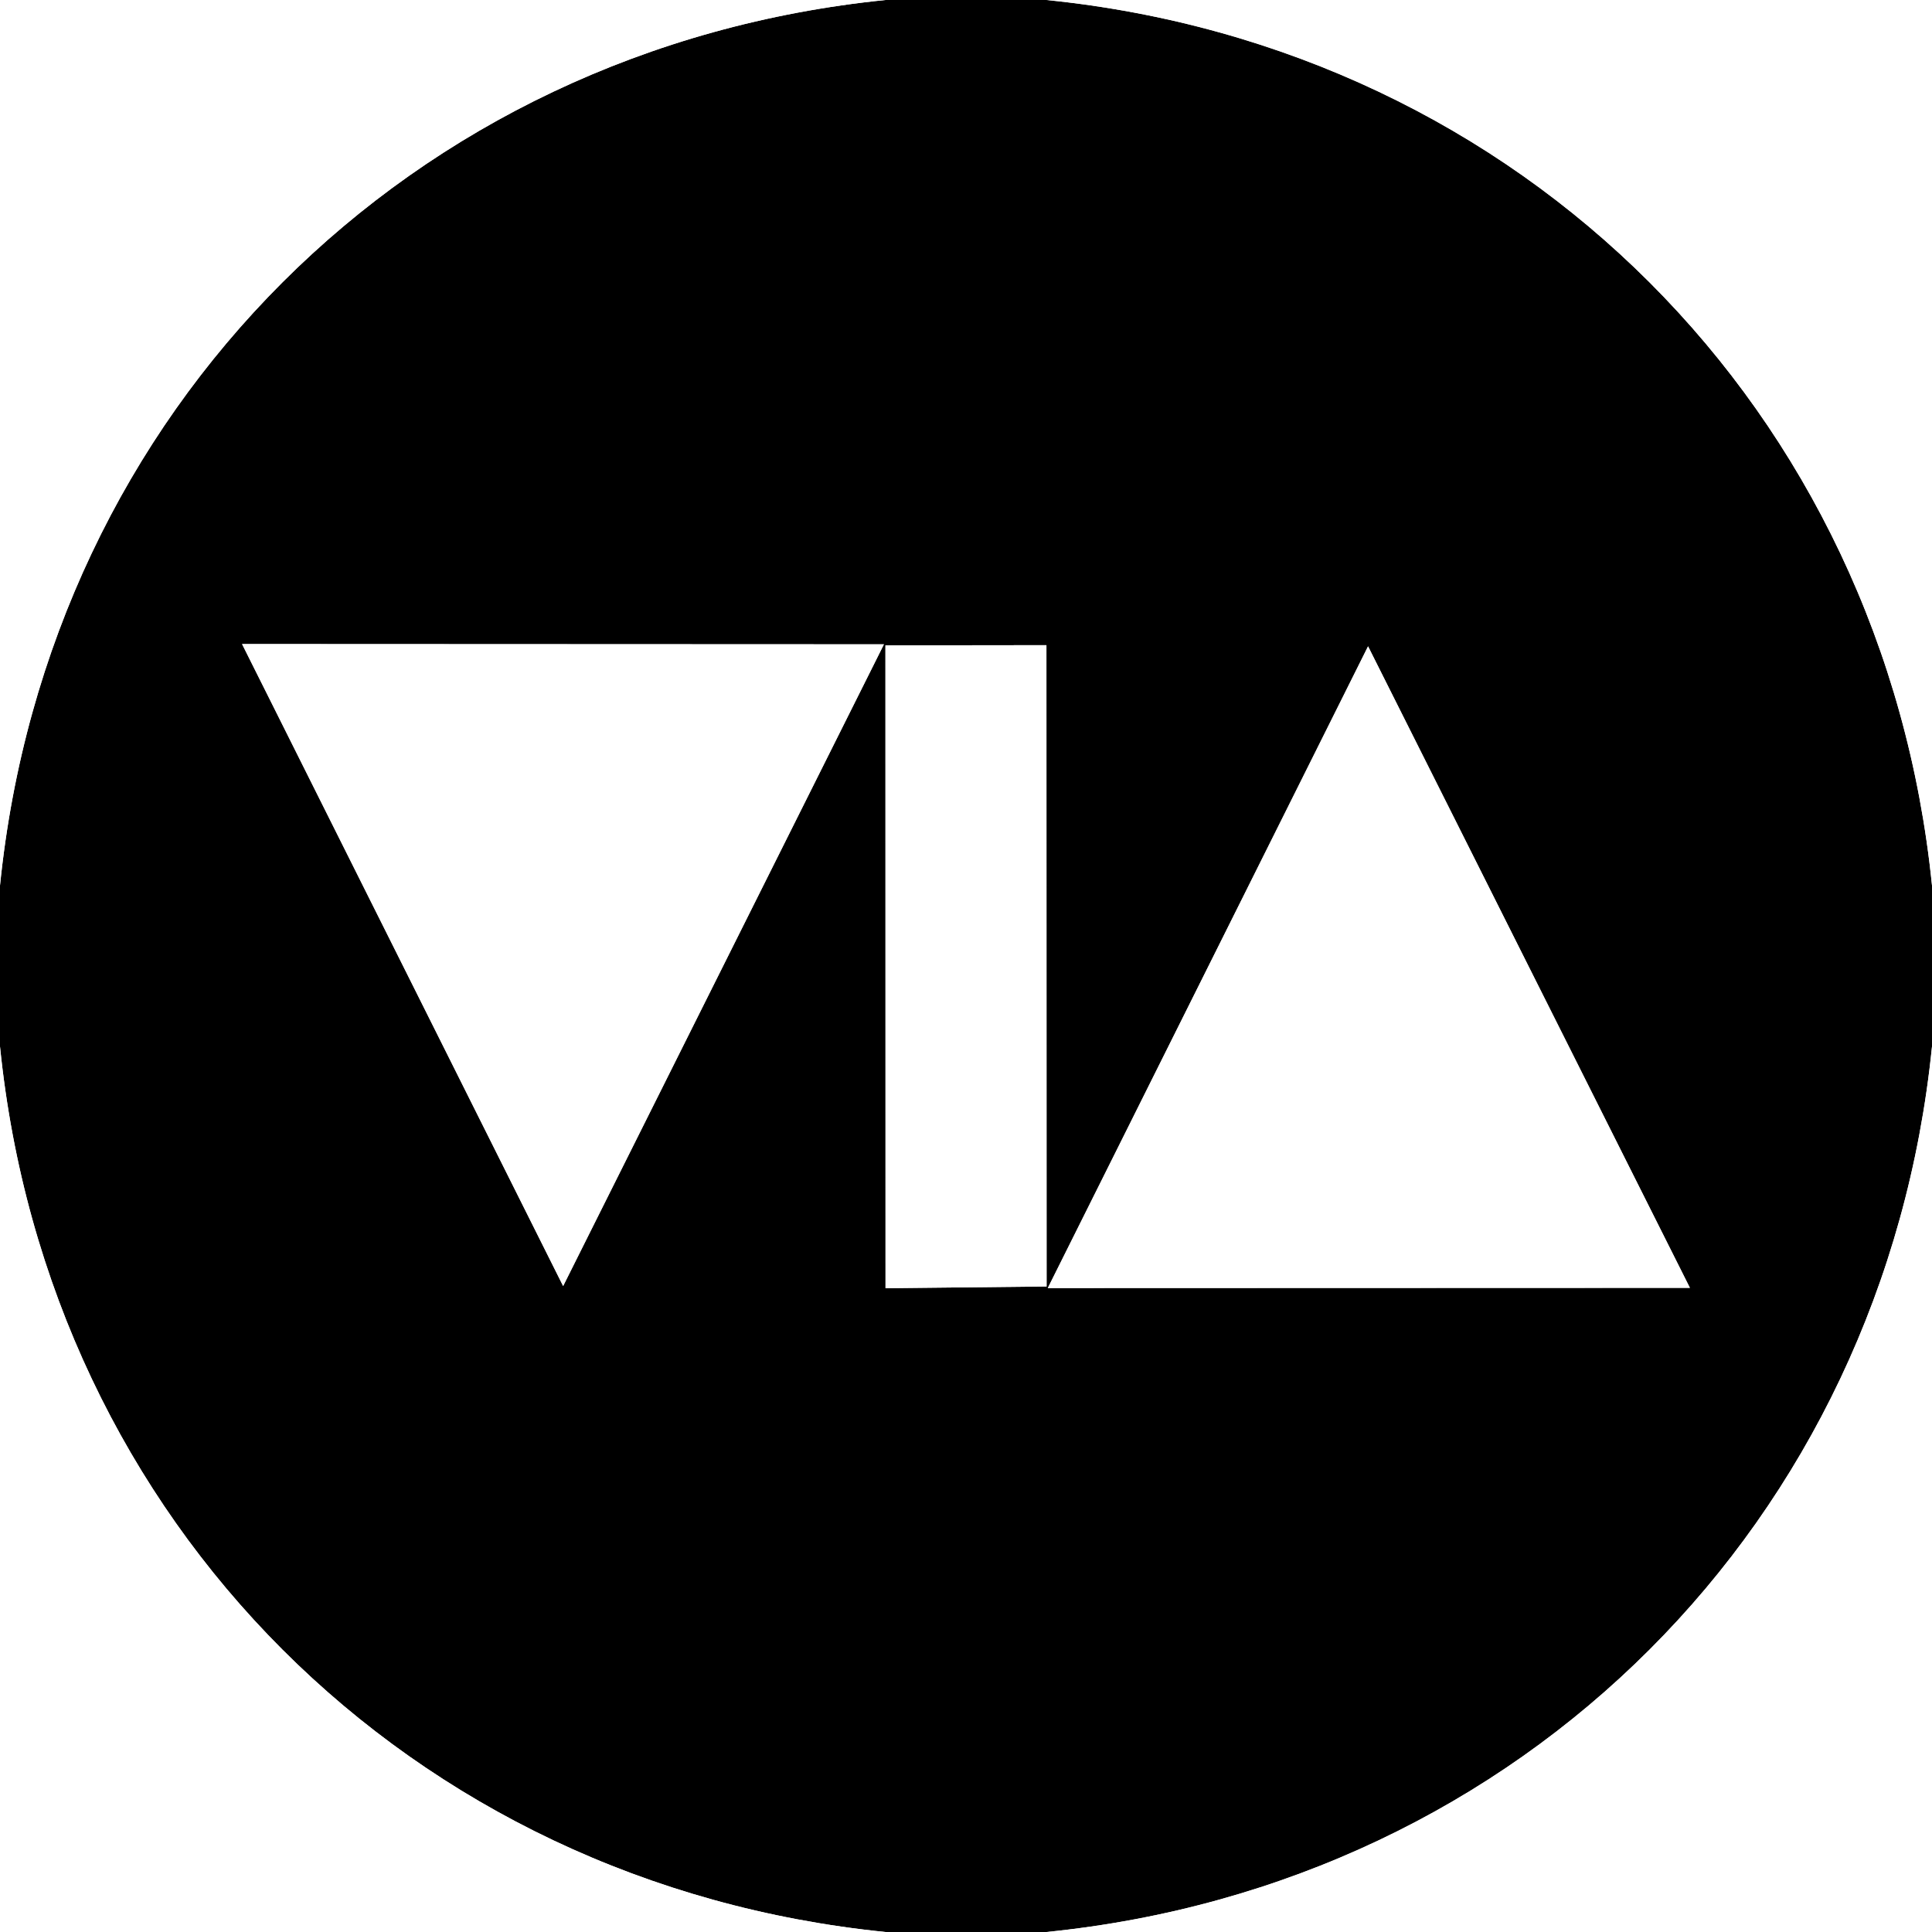
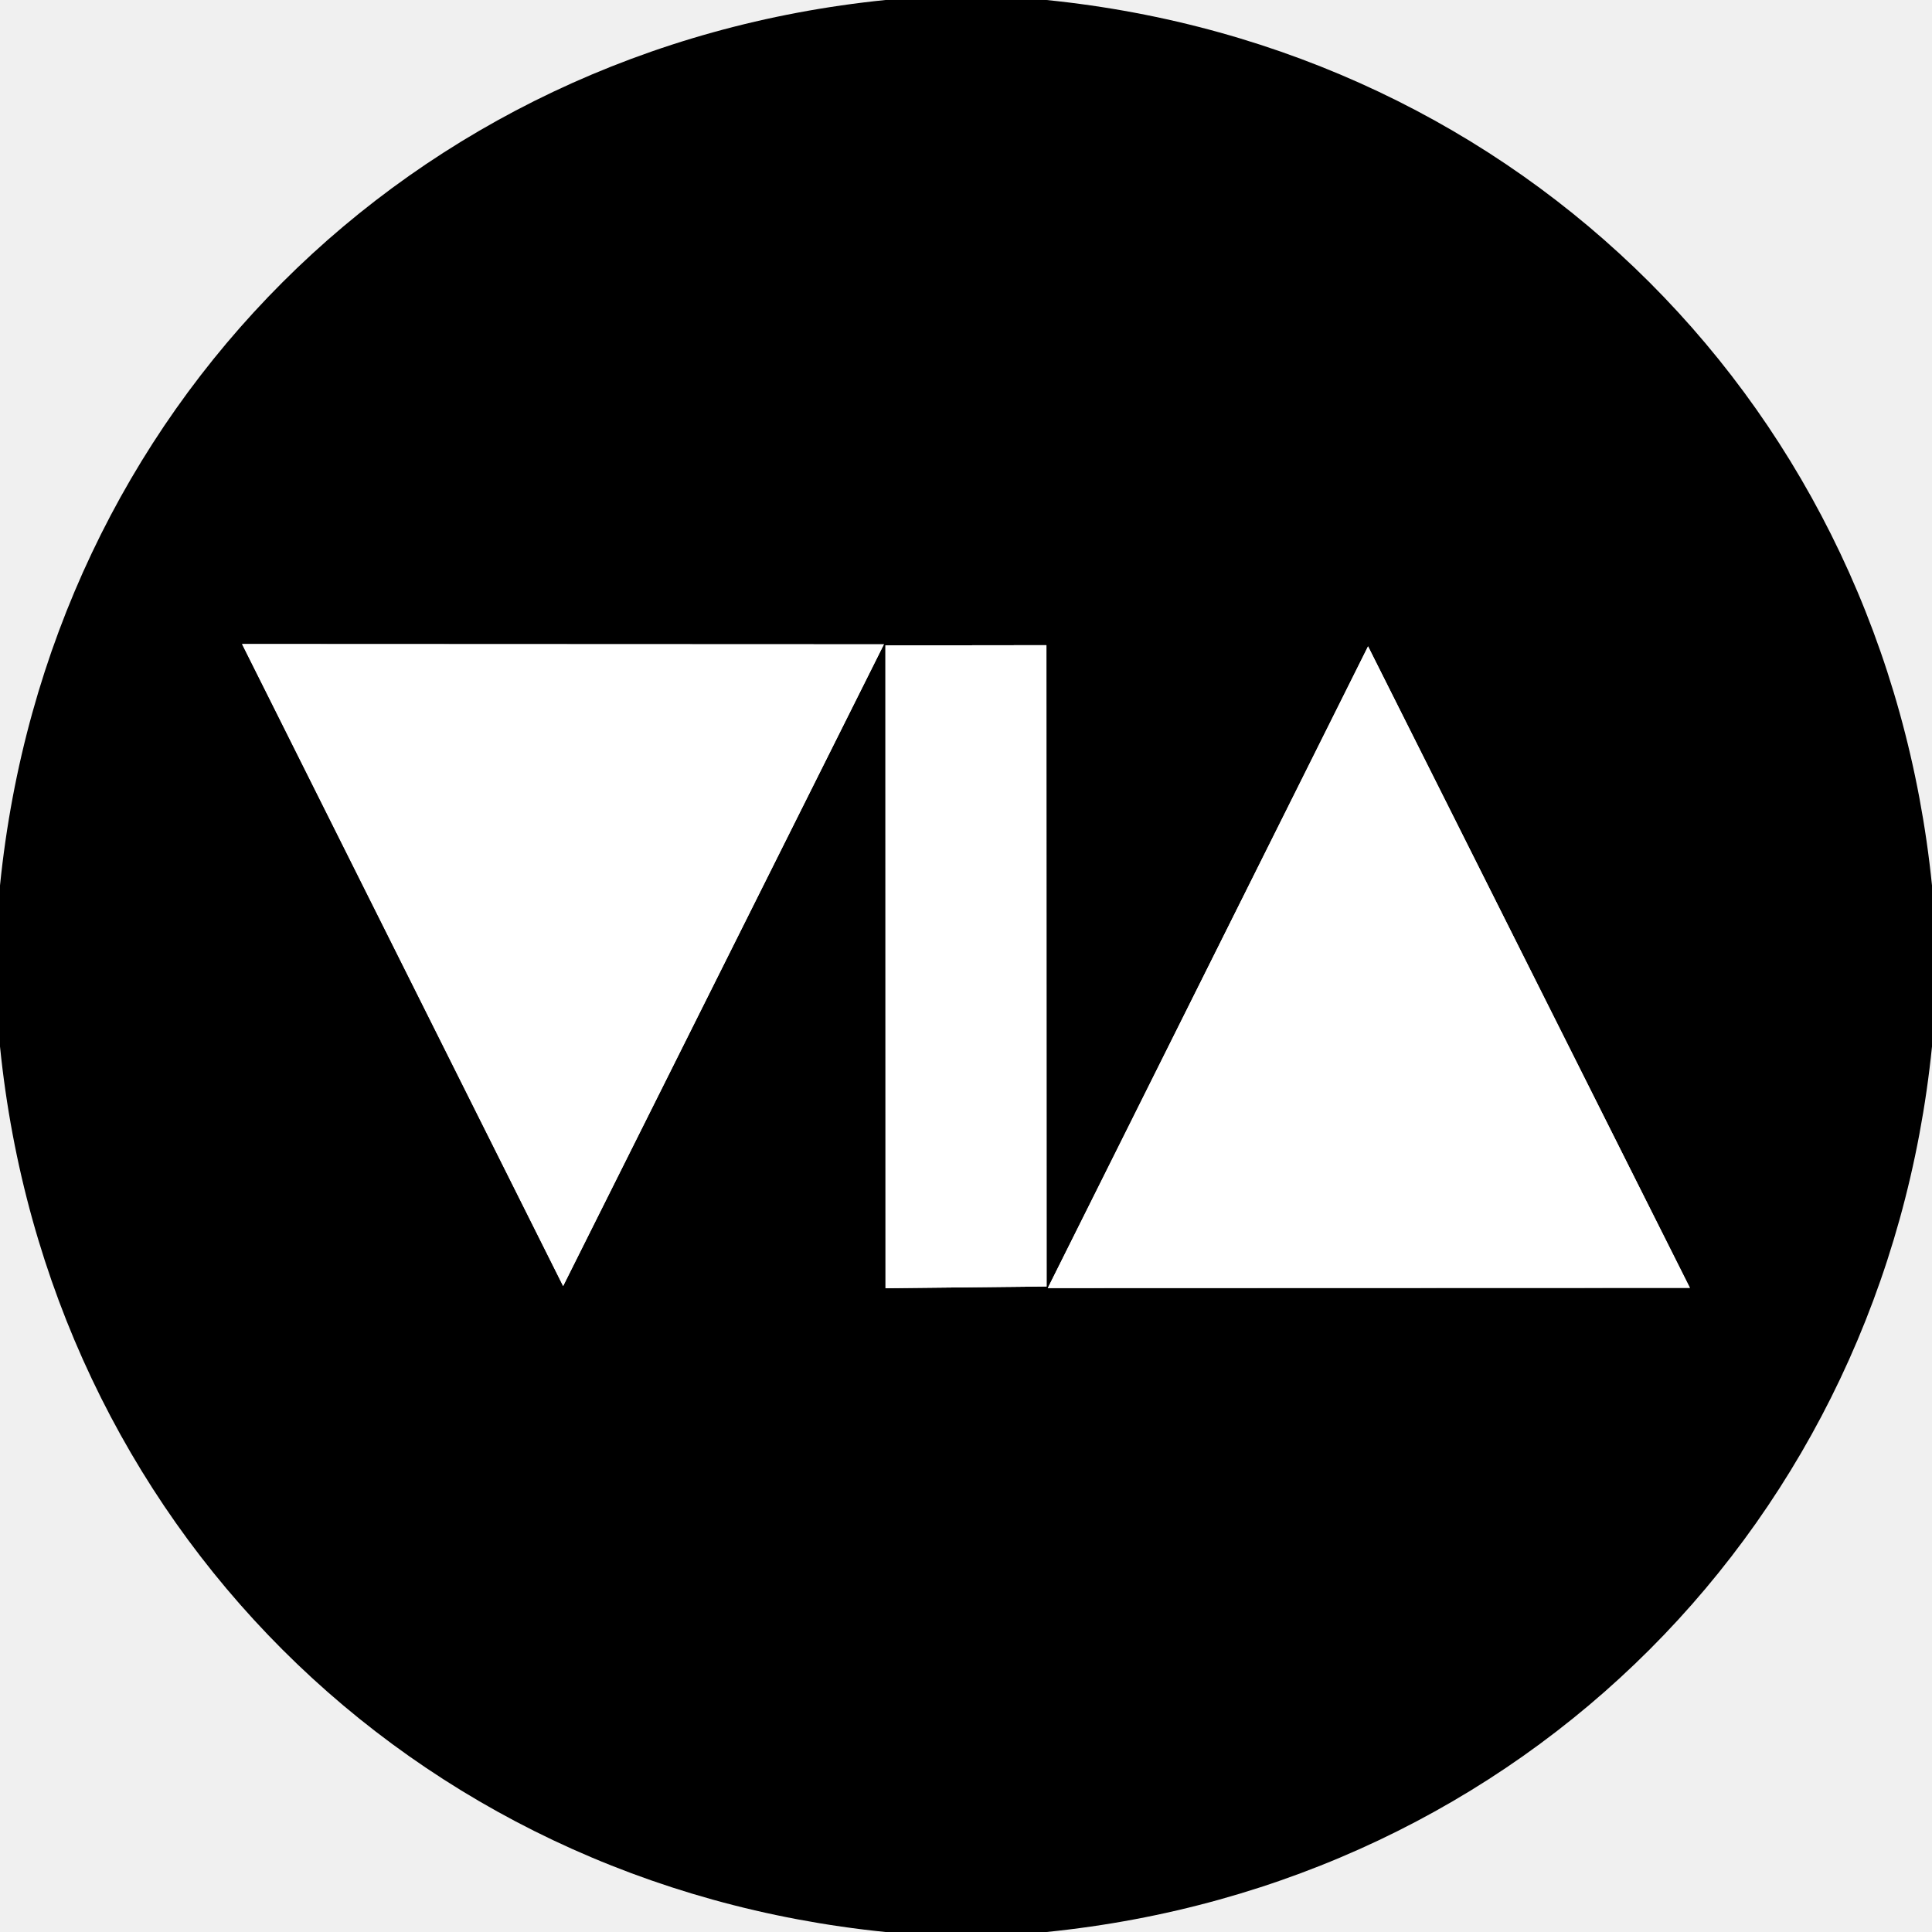
- <svg xmlns="http://www.w3.org/2000/svg" id="Layer_1" data-name="Layer 1" viewBox="0 0 432 432">
+ <svg xmlns="http://www.w3.org/2000/svg" id="Layer_1" data-name="Layer 1" viewBox="0 0 432 432" width="432" height="432">
  <path d="M234,0c106.348,10.752,187.255,91.649,198,198v36c-10.739,106.337-91.662,187.266-198,198h-36C91.659,421.261,10.741,340.34,0,234v-36C10.743,91.61,91.639,10.784,198,0h36ZM197.648,144.07l-143.523-.061,71.793,143.556,71.73-143.495ZM234.02,287.661l-.037-143.399-35.997.044.018,143.743,36.016-.388ZM377.865,287.965l-71.962-143.444-71.614,143.488,143.575-.045Z" />
-   <path d="M198,0C91.639,10.784,10.743,91.61,0,198V0h198Z" fill="#fff" />
-   <path d="M234,0h198v198C421.255,91.649,340.348,10.752,234,0Z" fill="#fff" />
-   <path d="M198,432H0v-198c10.741,106.34,91.659,187.261,198,198Z" fill="#fff" />
-   <path d="M432,234v198h-198c106.338-10.734,187.261-91.663,198-198Z" fill="#fff" />
  <polygon points="197.648 144.07 125.919 287.565 54.125 144.01 197.648 144.07" fill="#fff" />
  <polygon points="377.865 287.965 234.29 288.01 305.903 144.521 377.865 287.965" fill="#fff" />
  <polygon points="234.02 287.661 198.005 288.049 197.987 144.306 233.984 144.262 234.02 287.661" fill="#fff" />
</svg>
